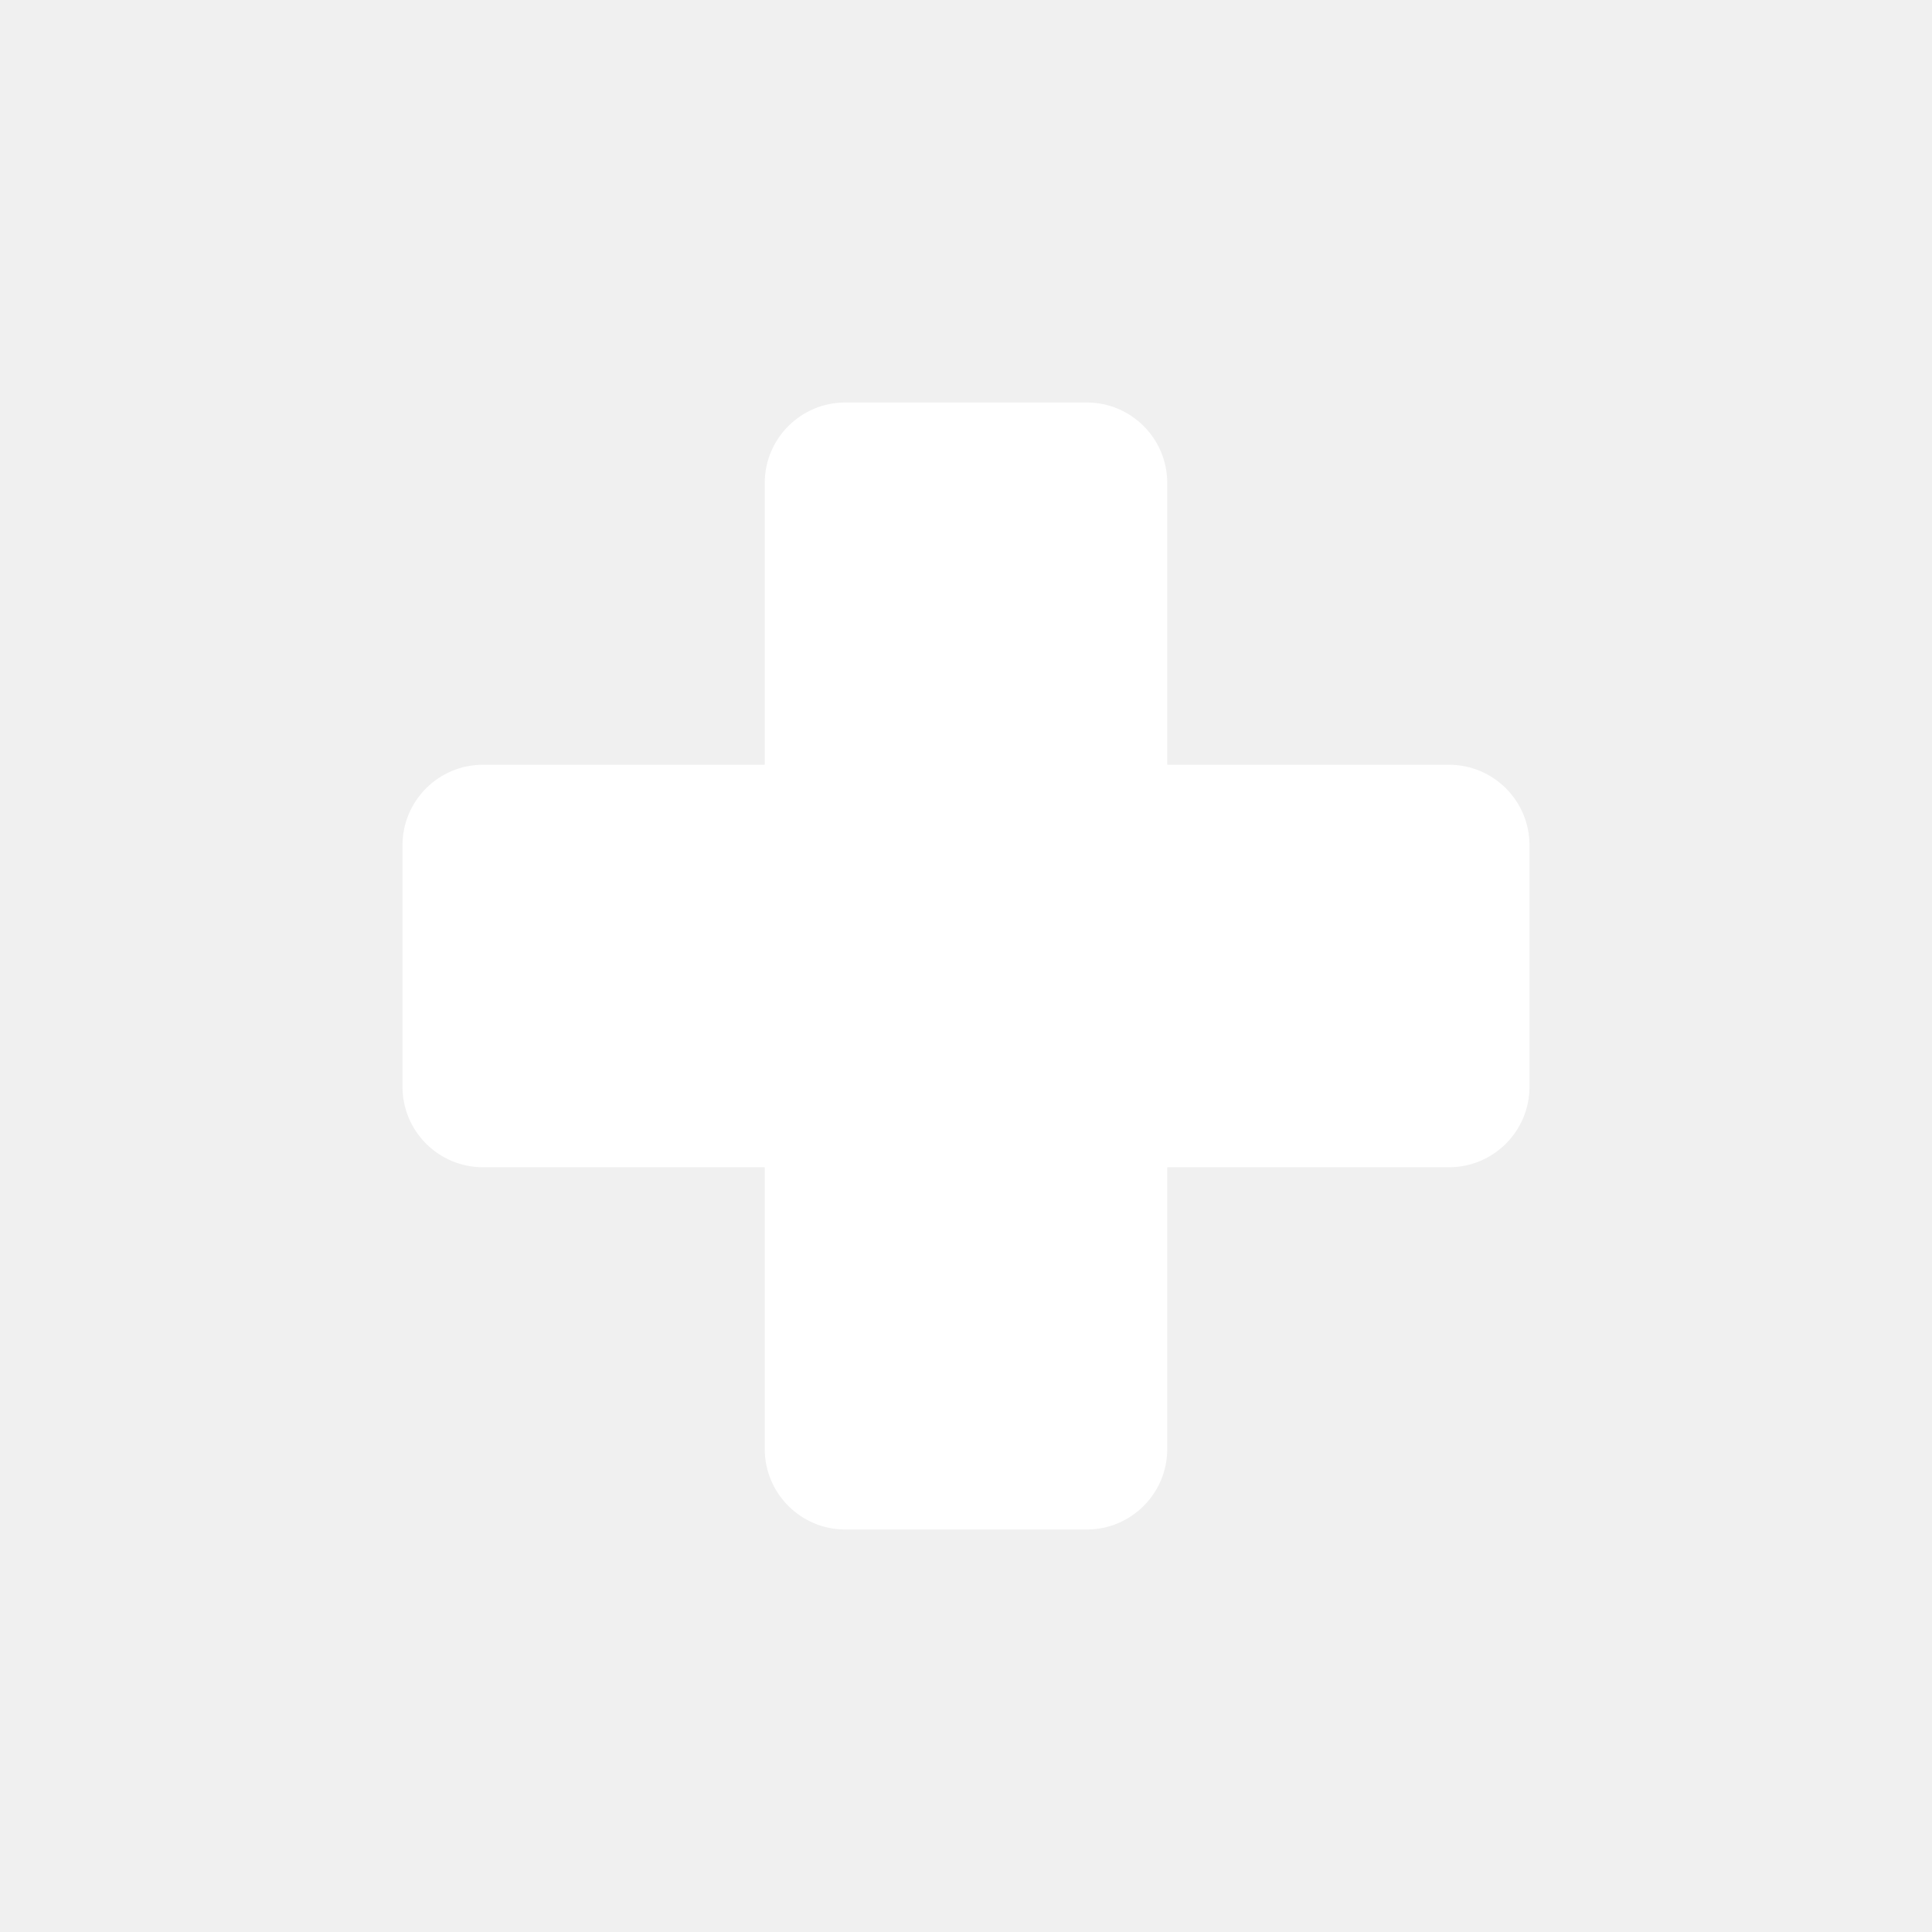
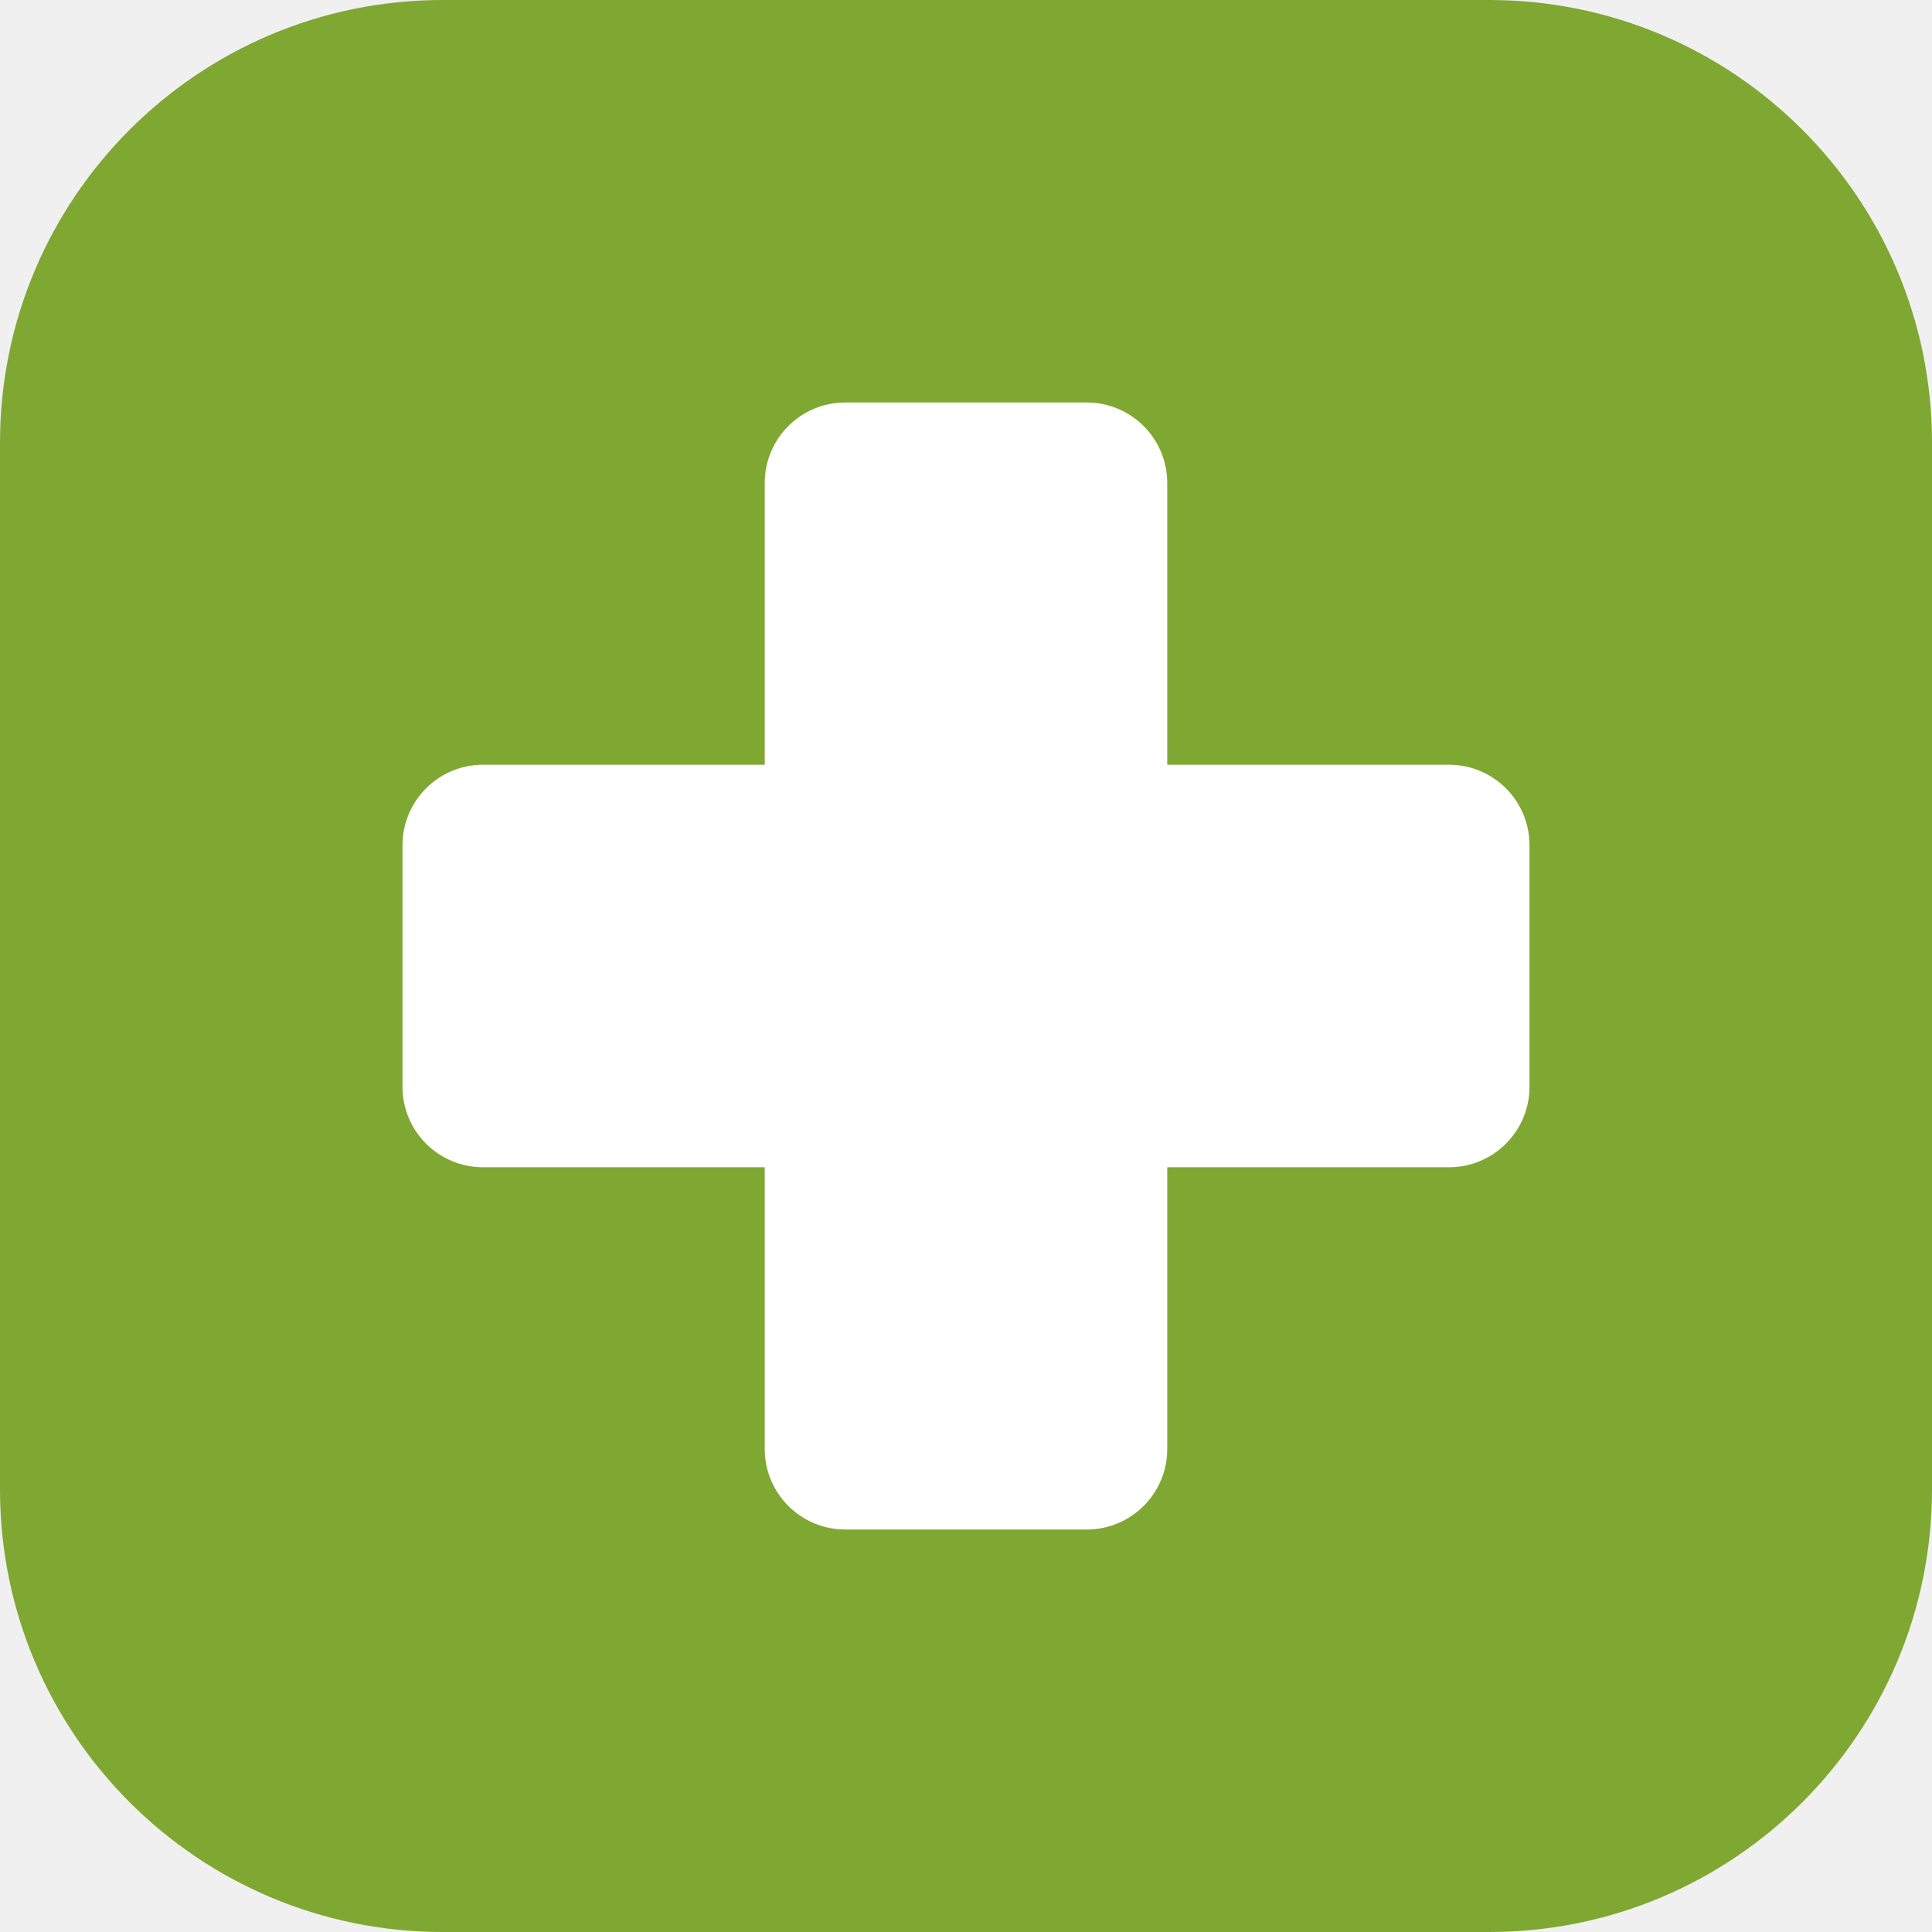
<svg xmlns="http://www.w3.org/2000/svg" width="96" height="96" viewBox="0 0 96 96">
+   <rect width="96" height="96" rx="22" fill="#7FA832" />
  <rect x="38" y="20" width="20" height="56" rx="4" fill="white" />
  <rect x="20" y="38" width="56" height="20" rx="4" fill="white" />
</svg>
